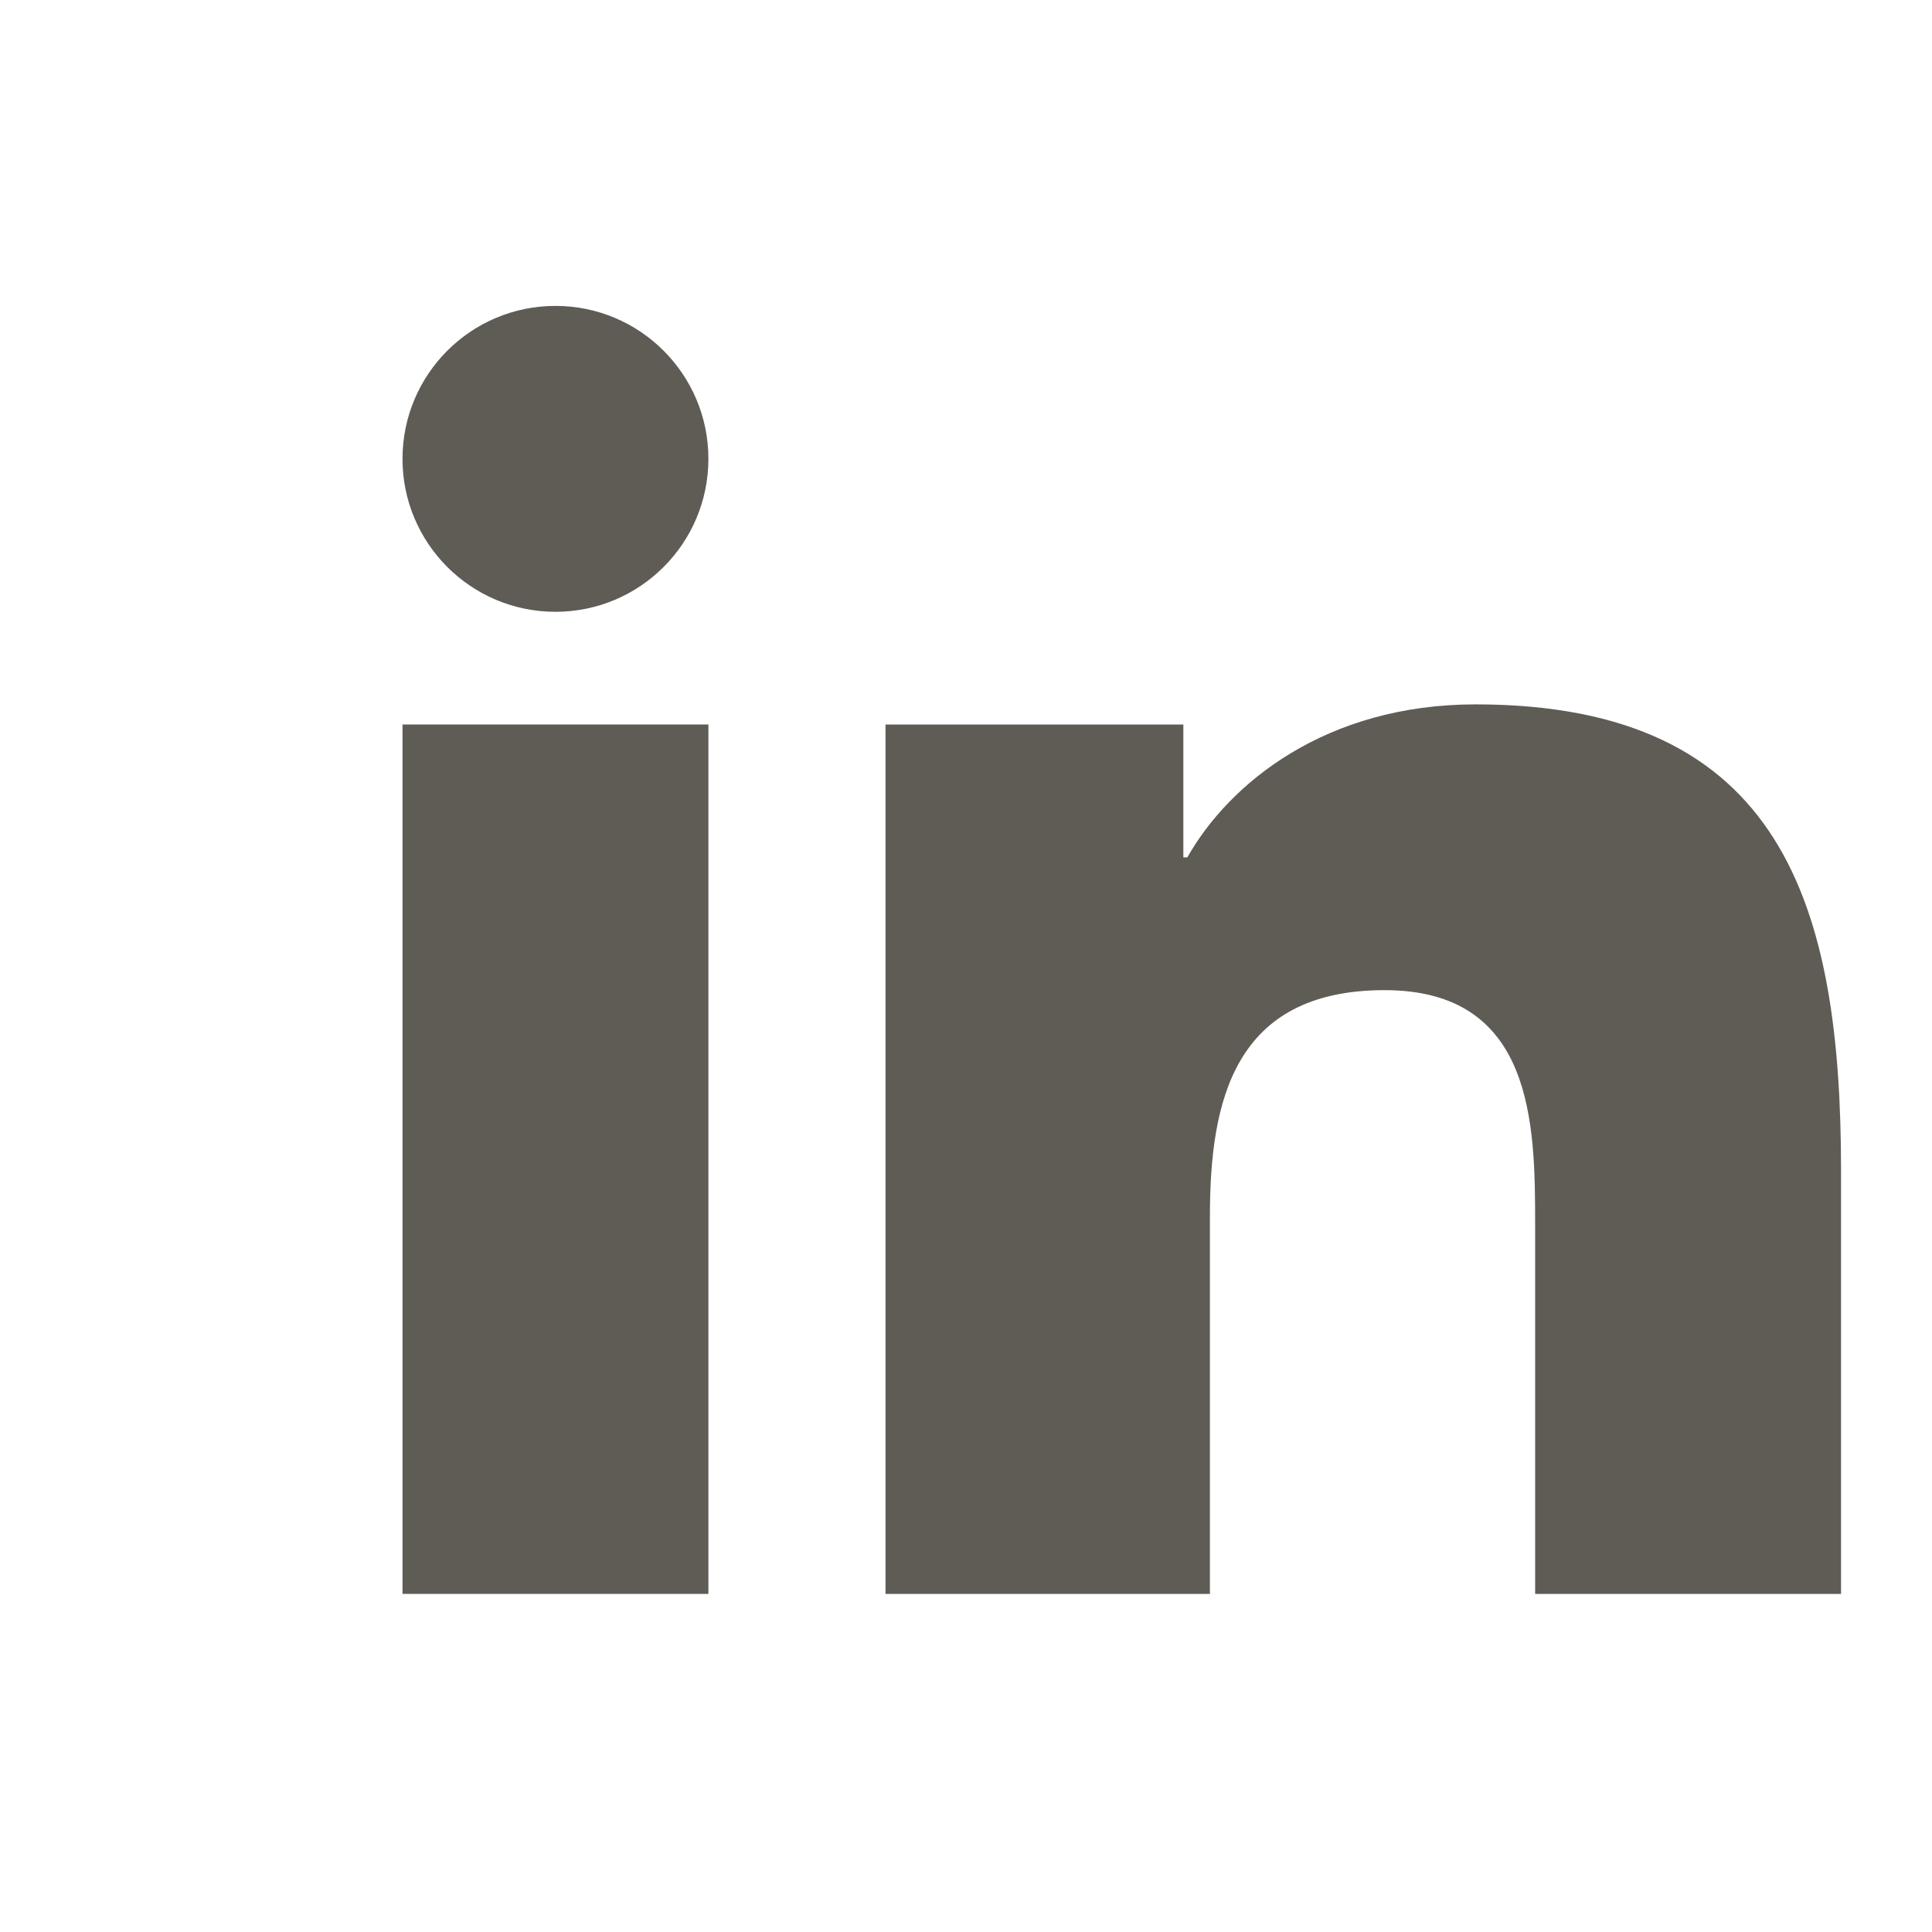
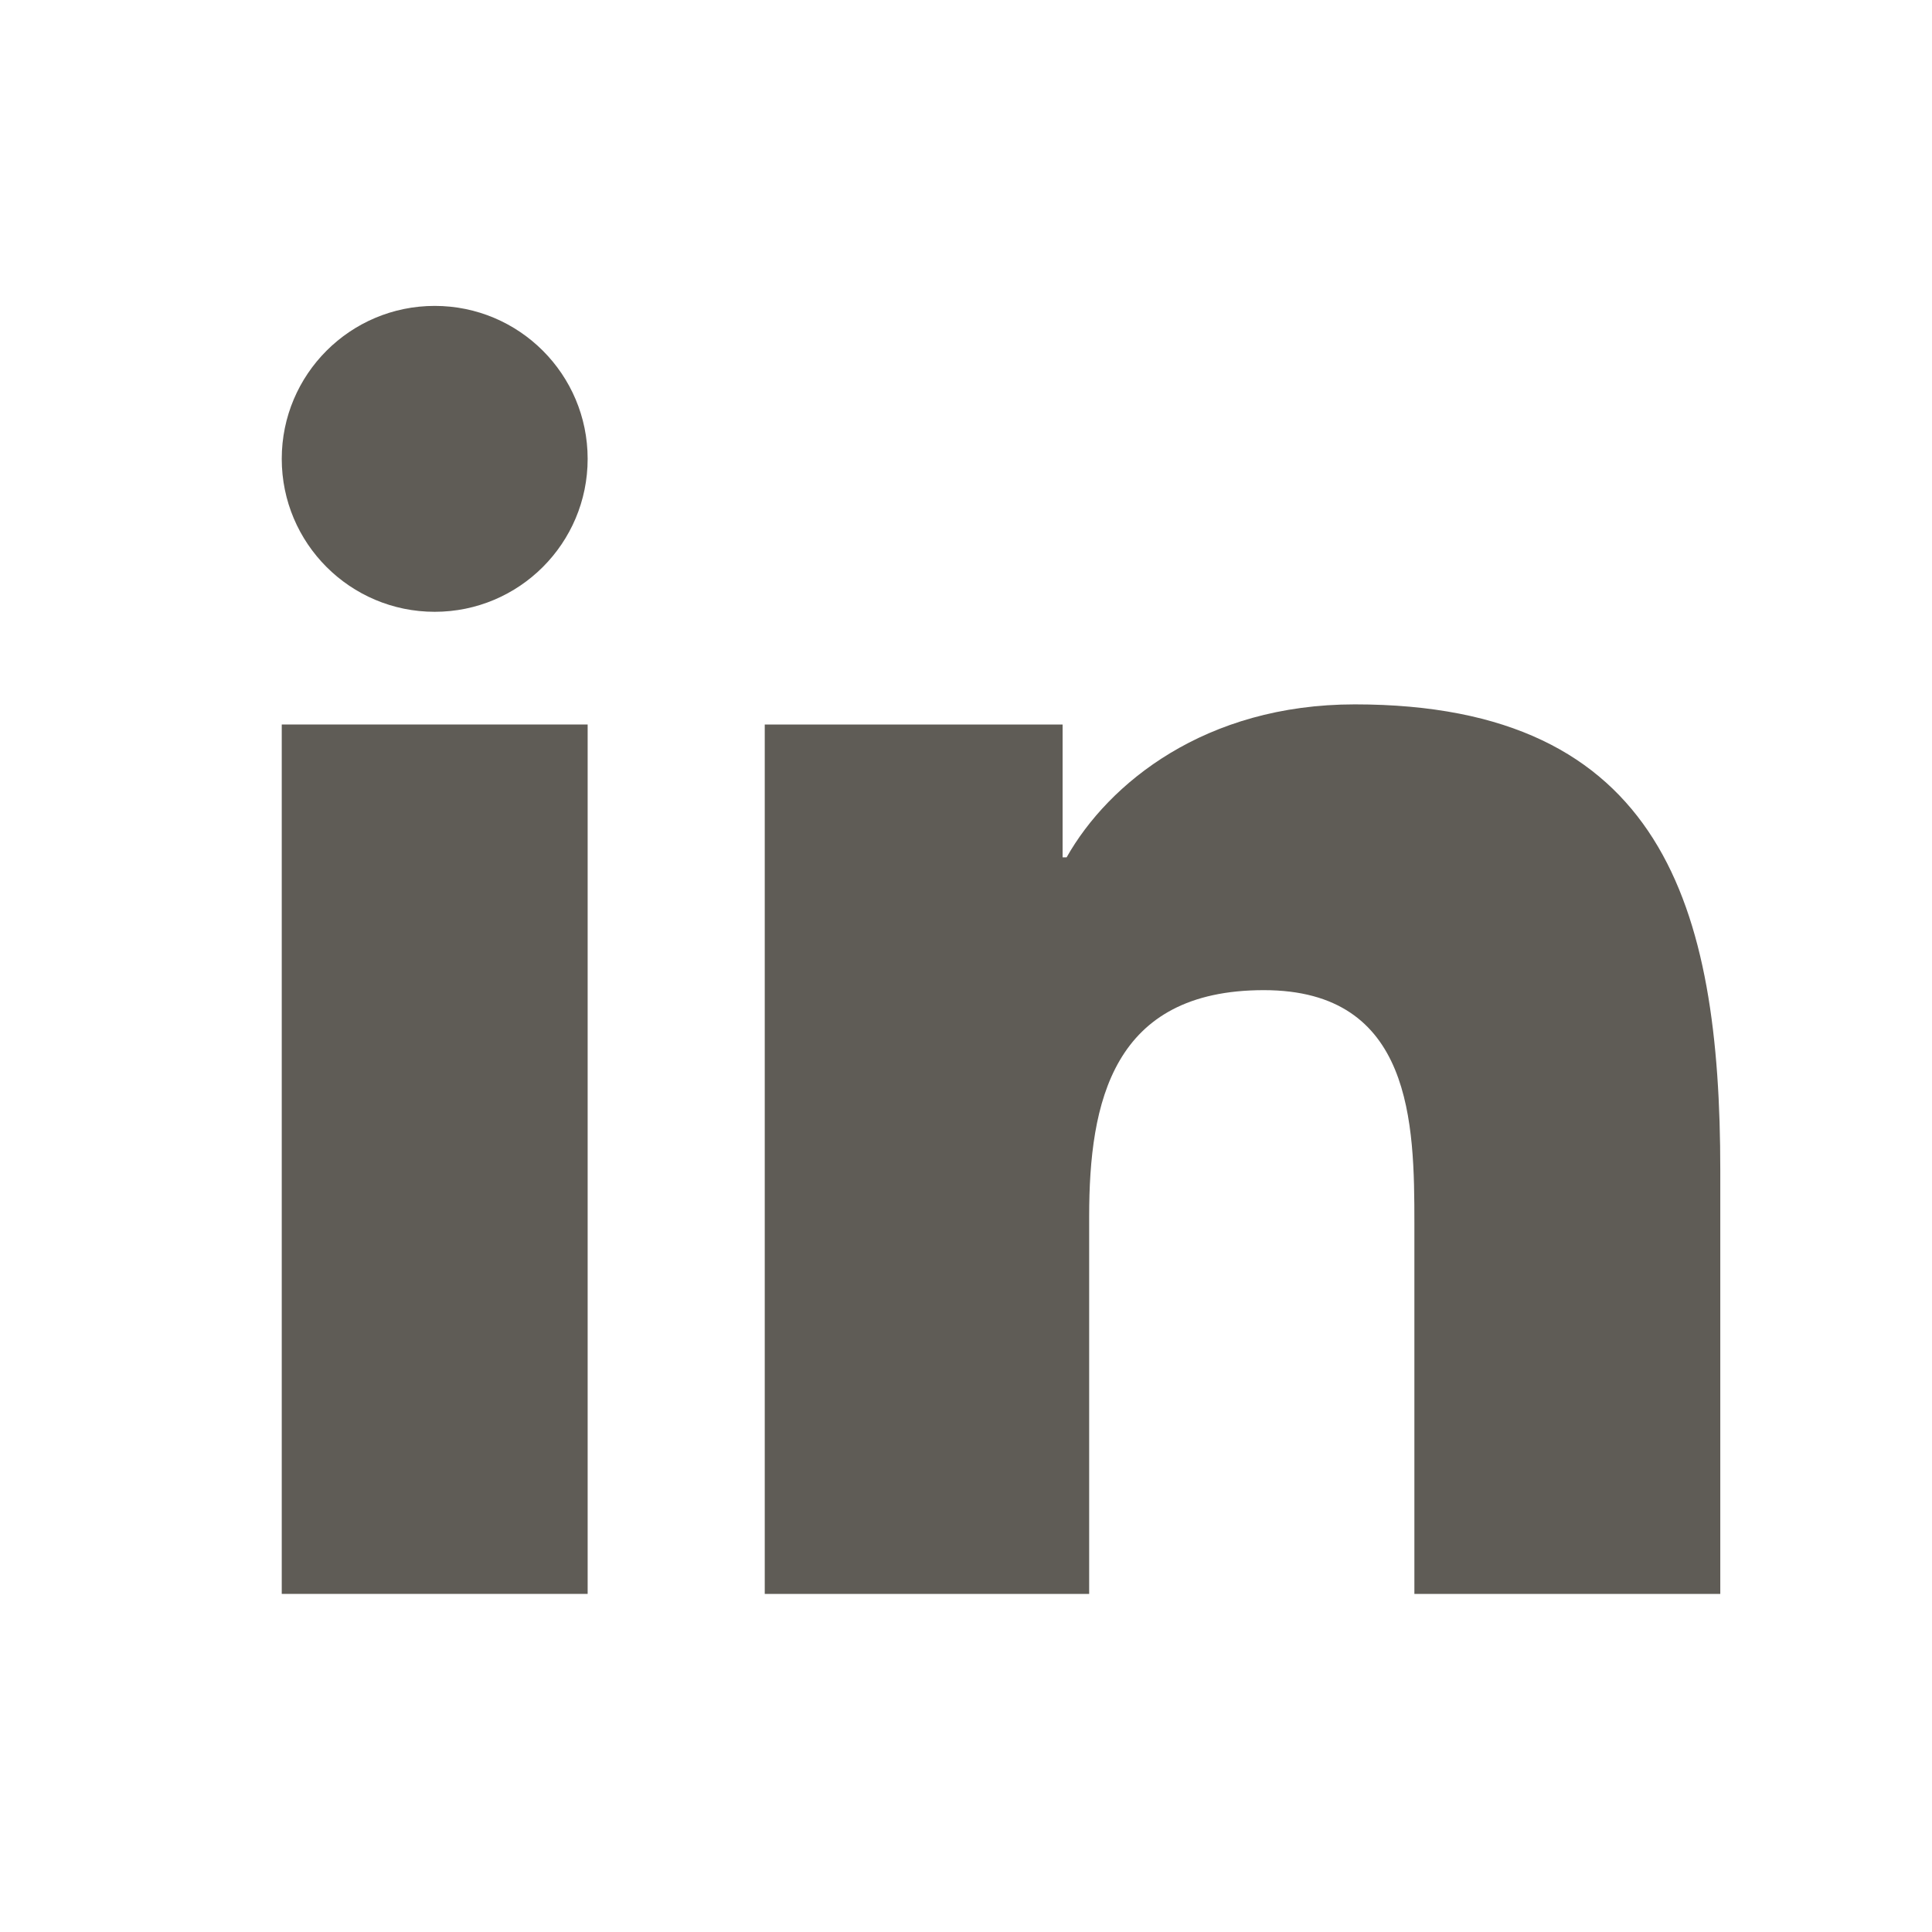
<svg xmlns="http://www.w3.org/2000/svg" viewBox="0 0 24 24" fill="#5f5c56">
-   <rect x="5" y="9" width="3.8" height="10.8" />
-   <circle cx="6.9" cy="5.7" r="1.9" />
-   <path d="M11 9h3.7v1.65h.05c.52-.92 1.72-1.9 3.58-1.9 3.83 0 4.54 2.52 4.54 5.79v5.26h-3.8v-4.6c0-1.24-.02-2.9-1.87-2.9-1.88 0-2.17 1.39-2.17 2.81v4.69H11z" />
+   <g transform="translate(-1.5 0)">
+     <rect x="5" y="9" width="3.8" height="10.8" />
+     <circle cx="6.9" cy="5.7" r="1.9" />
+     <path d="M11 9h3.7v1.65h.05c.52-.92 1.72-1.9 3.58-1.9 3.83 0 4.54 2.52 4.54 5.79v5.26h-3.8v-4.6c0-1.24-.02-2.9-1.87-2.9-1.88 0-2.17 1.39-2.17 2.81v4.69H11z" />
+   </g>
</svg>
